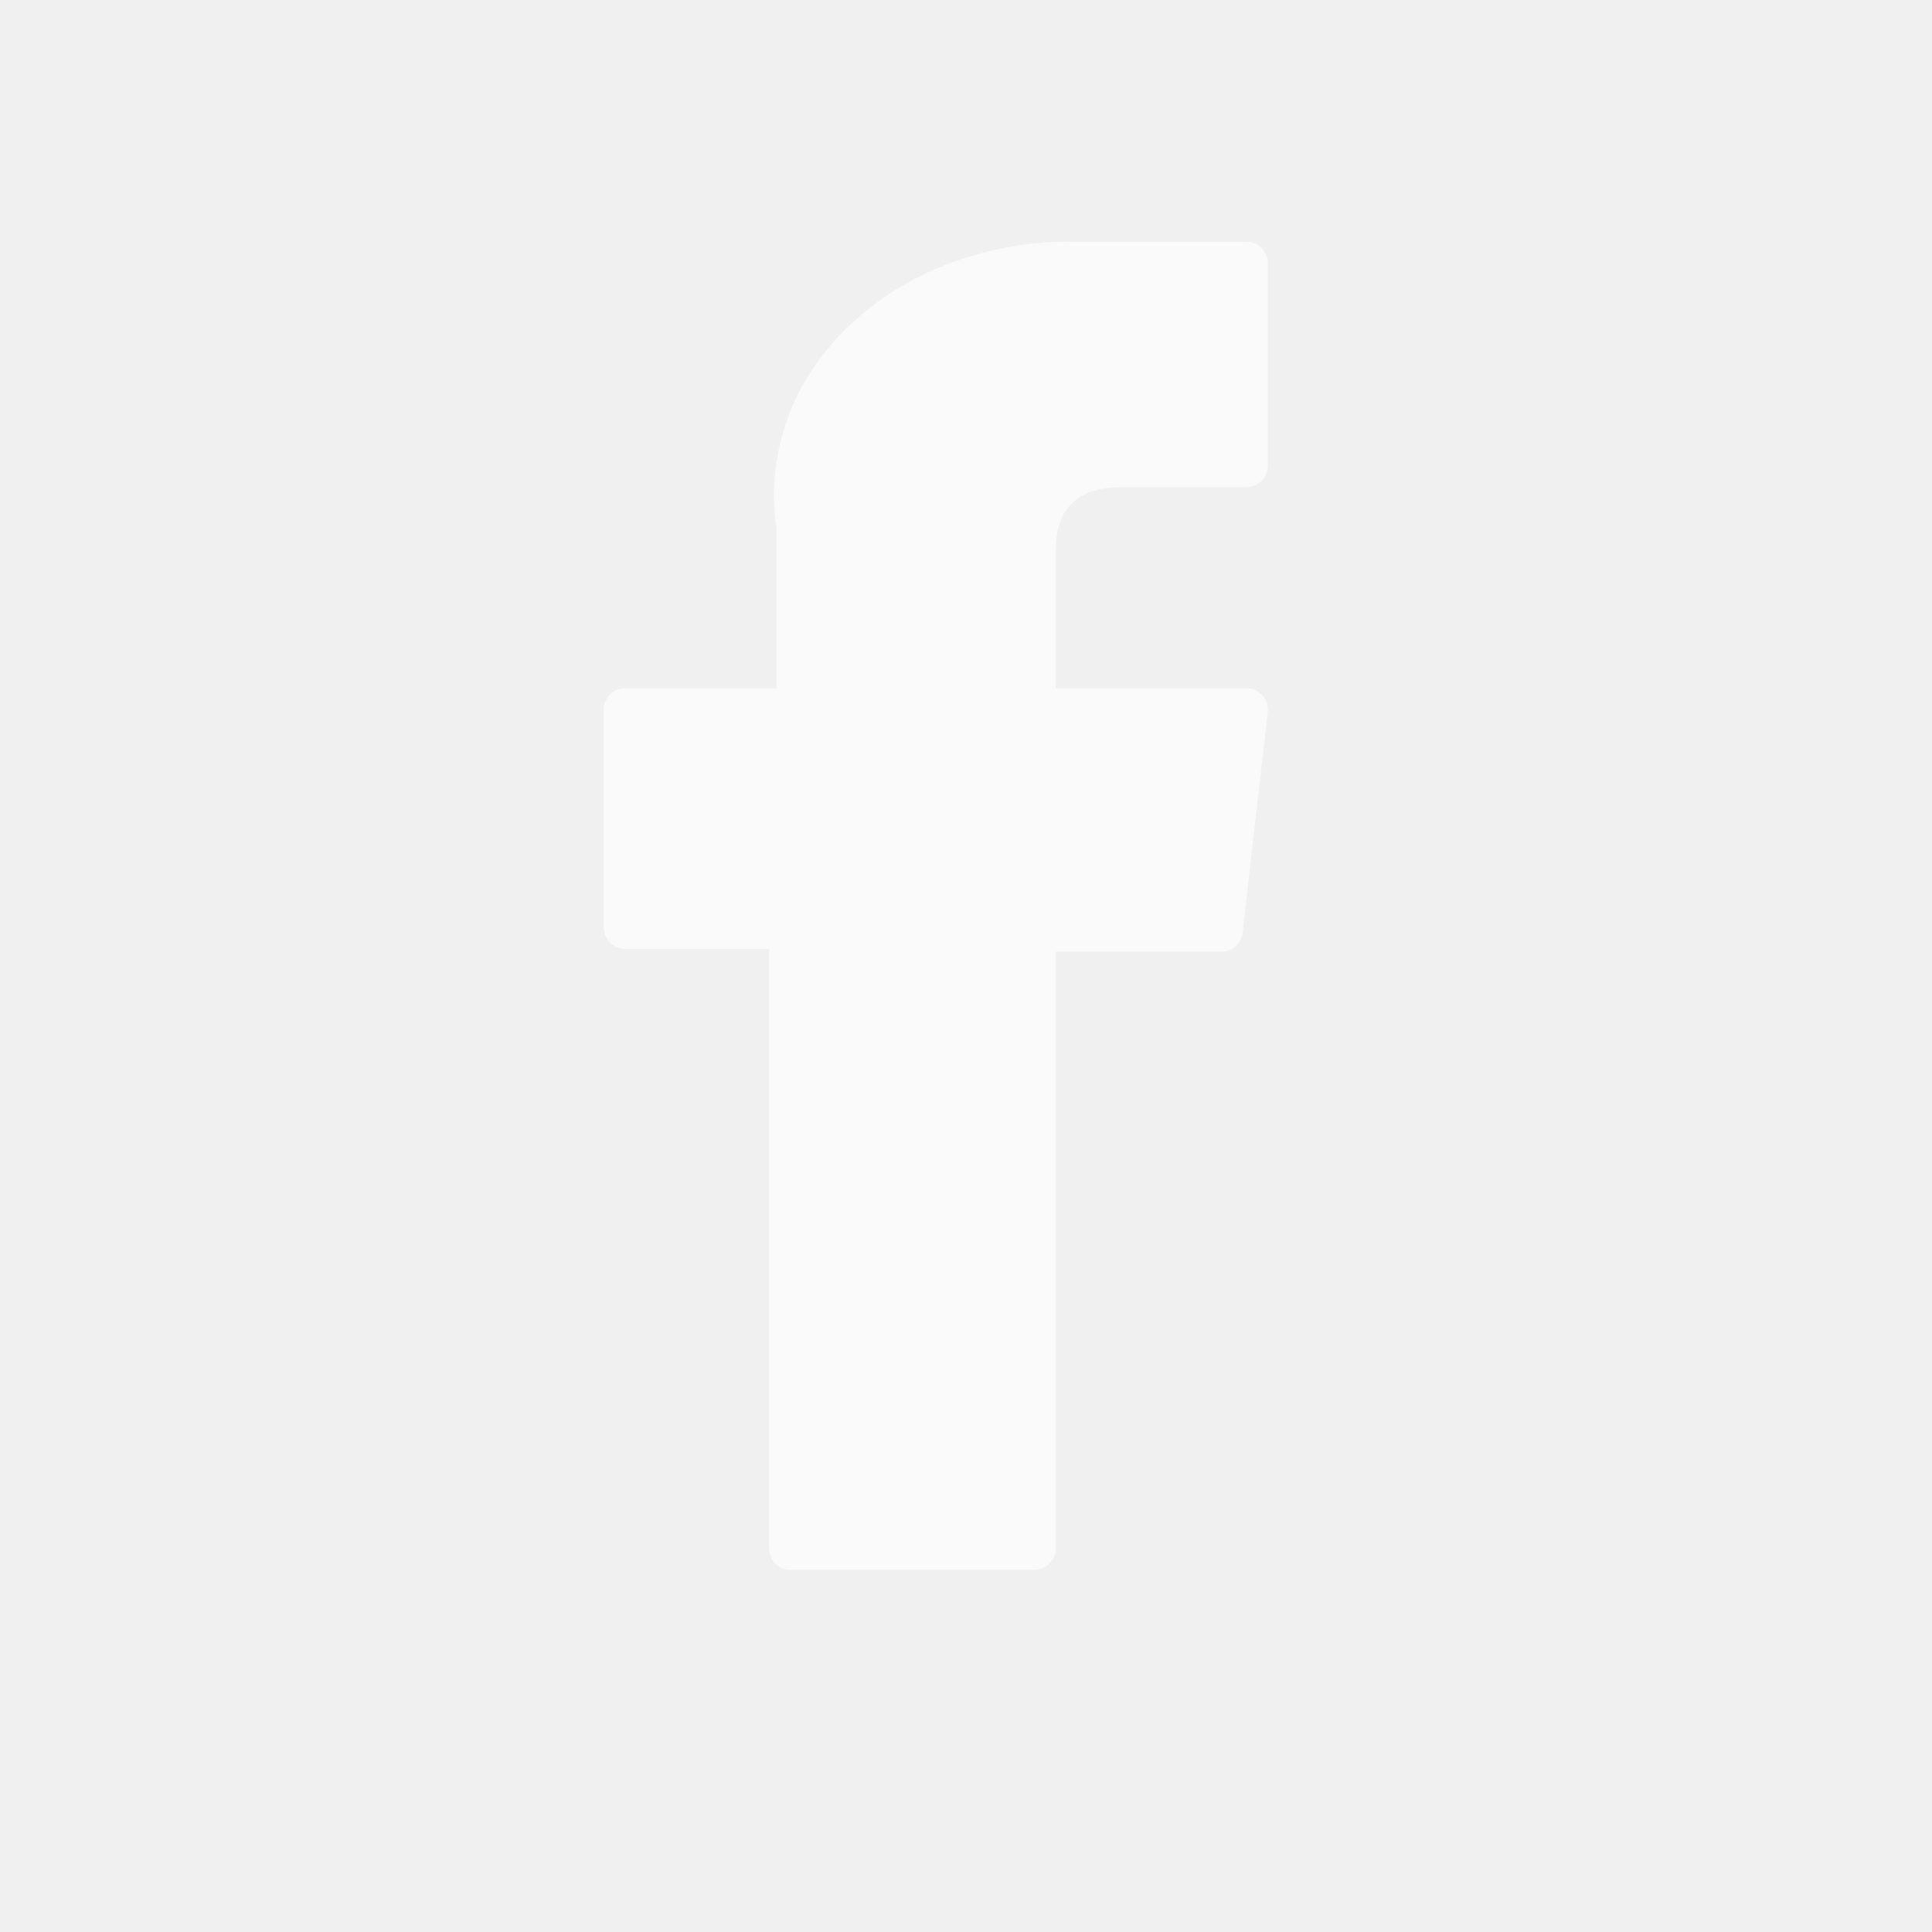
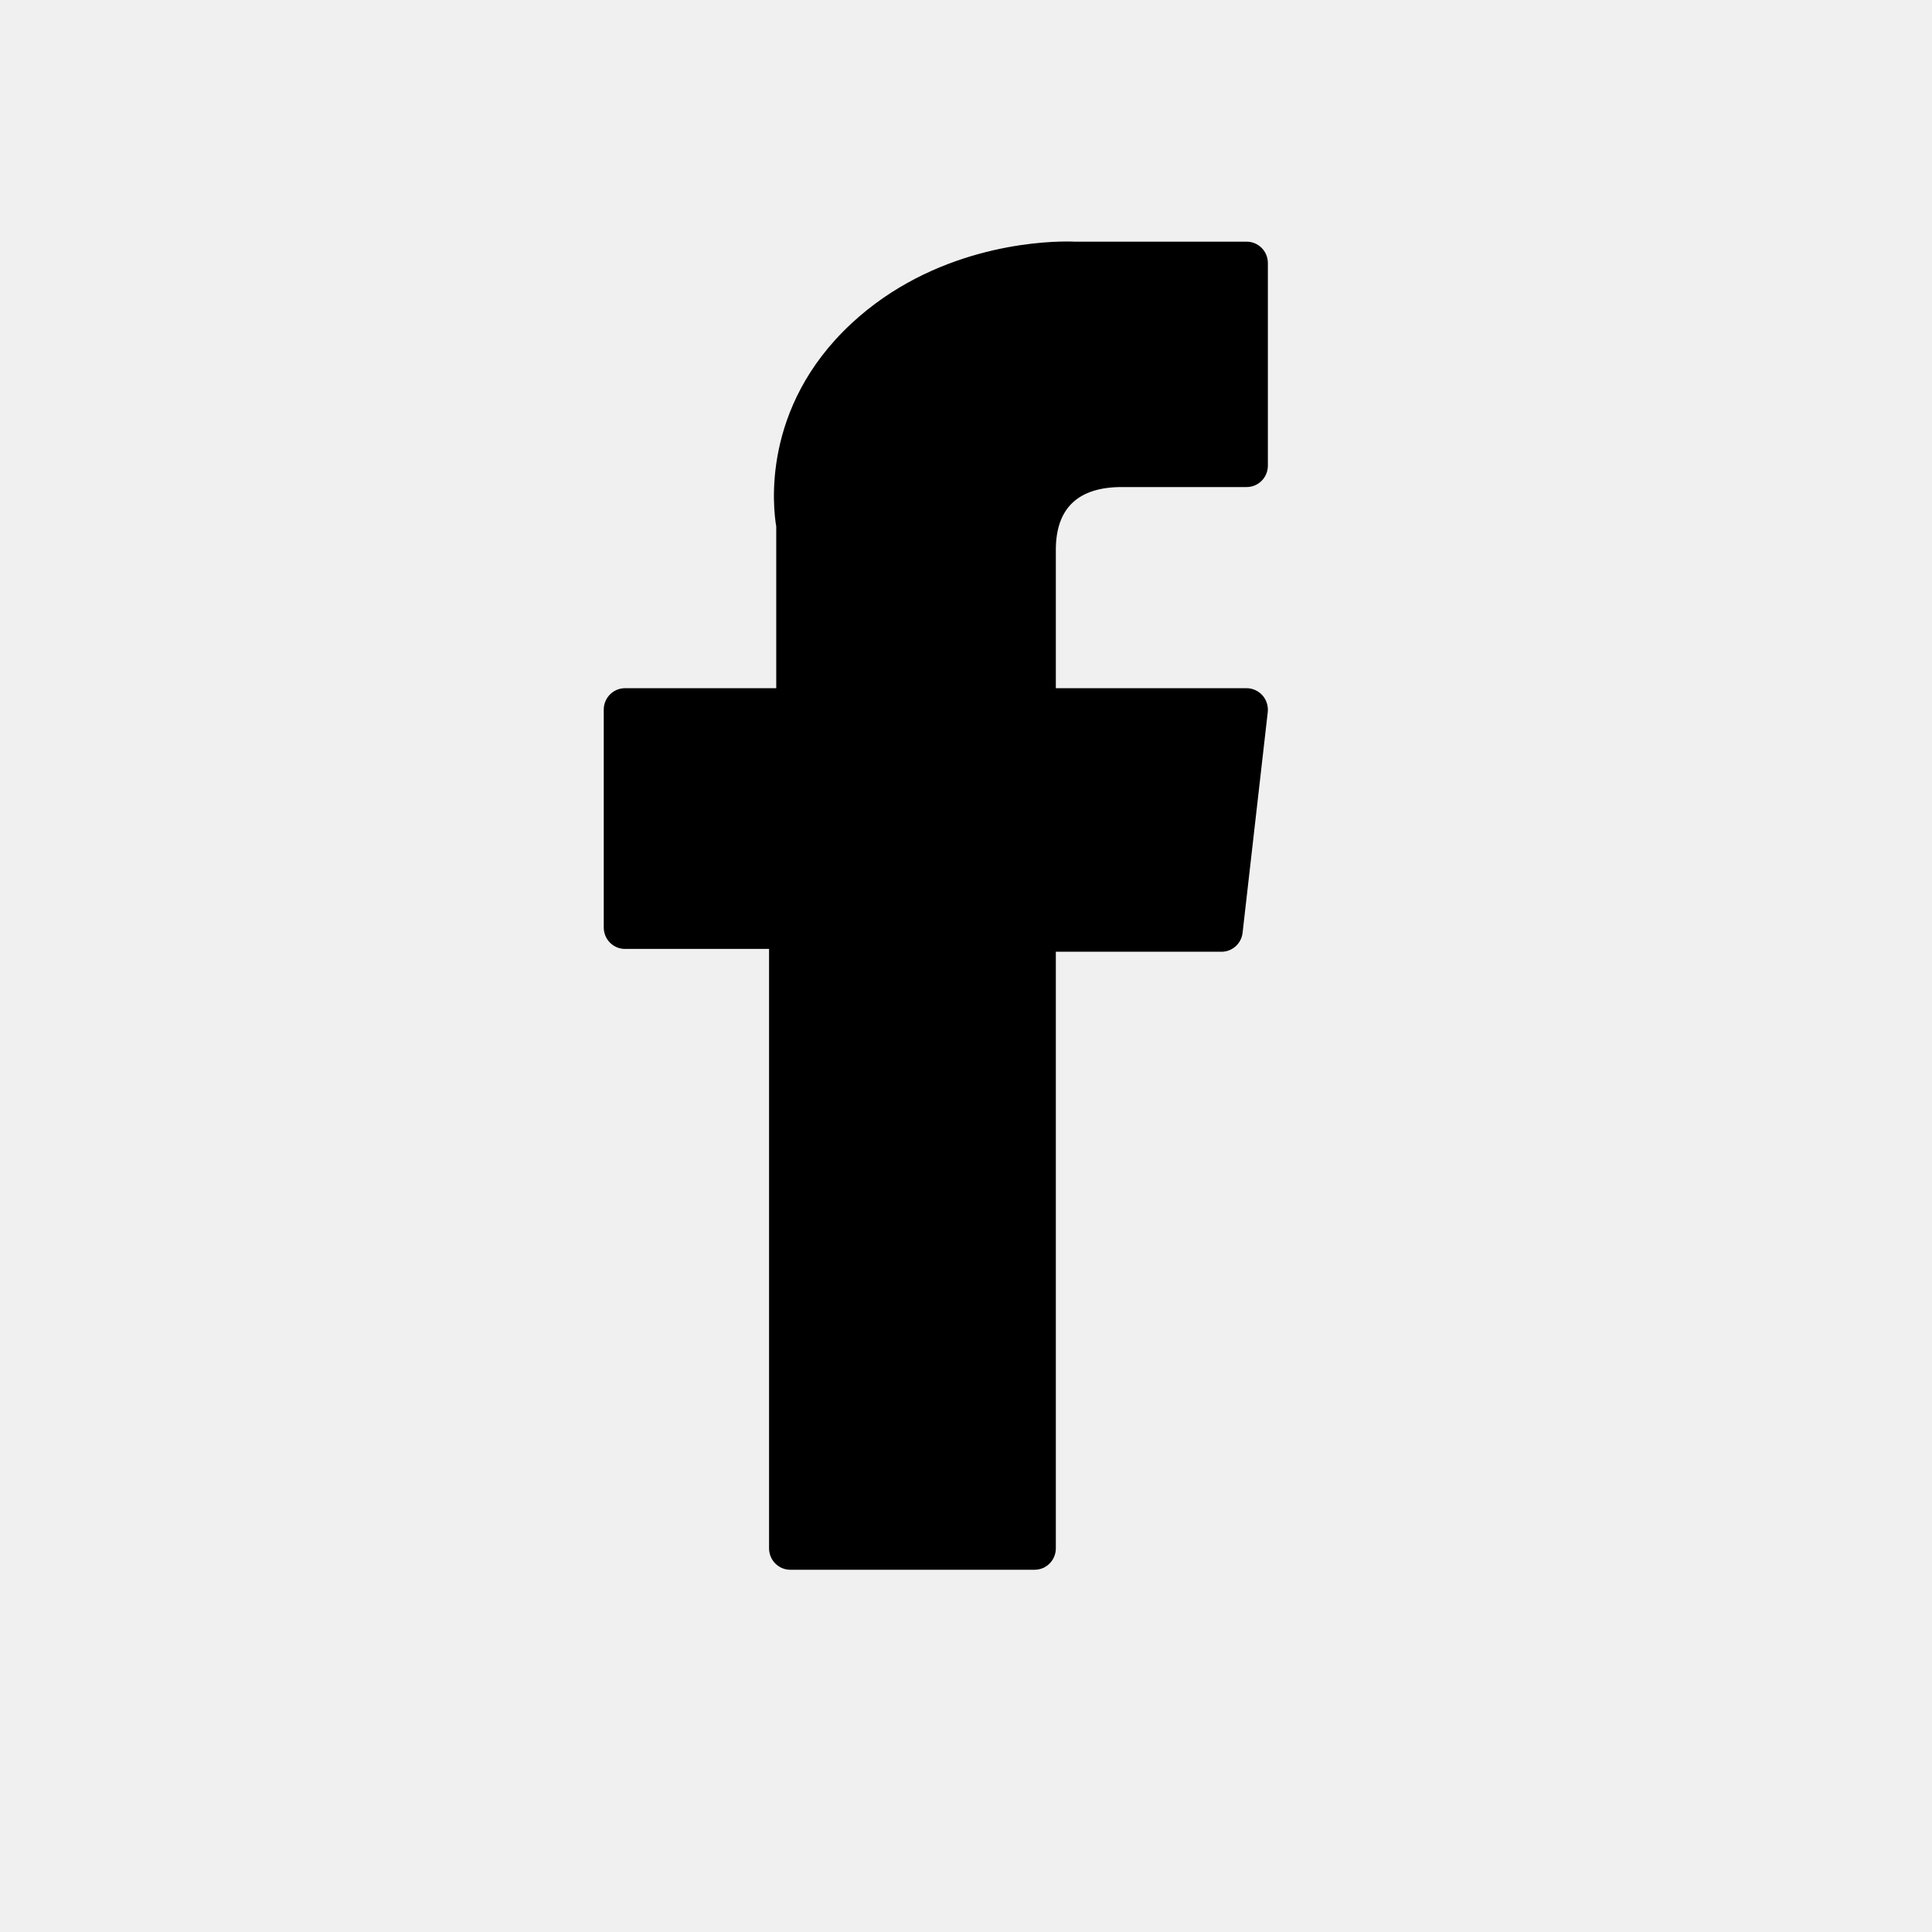
- <svg xmlns="http://www.w3.org/2000/svg" width="32" height="32" viewBox="0 0 32 32" fill="none">
-   <g opacity="0.64">
-     <path d="M10.351 15.717H12.738V25.645C12.738 25.841 12.895 26 13.089 26H17.137C17.331 26 17.488 25.841 17.488 25.645V15.764H20.232C20.41 15.764 20.561 15.629 20.581 15.45L20.998 11.795C21.009 11.694 20.977 11.593 20.911 11.518C20.844 11.443 20.749 11.399 20.649 11.399H17.488V9.108C17.488 8.417 17.856 8.067 18.582 8.067C18.686 8.067 20.649 8.067 20.649 8.067C20.843 8.067 21 7.908 21 7.712V4.357C21 4.161 20.843 4.003 20.649 4.003H17.801C17.781 4.002 17.736 4 17.67 4C17.176 4 15.458 4.098 14.101 5.359C12.598 6.757 12.807 8.43 12.857 8.72V11.399H10.351C10.157 11.399 10 11.558 10 11.754V15.362C10 15.558 10.157 15.717 10.351 15.717Z" fill="white" />
+ <svg xmlns="http://www.w3.org/2000/svg" viewBox="0 0 32 32">
+   <g>
+     <path d="M10.351 15.717H12.738V25.645C12.738 25.841 12.895 26 13.089 26H17.137C17.331 26 17.488 25.841 17.488 25.645V15.764H20.232C20.41 15.764 20.561 15.629 20.581 15.45L20.998 11.795C21.009 11.694 20.977 11.593 20.911 11.518C20.844 11.443 20.749 11.399 20.649 11.399H17.488V9.108C17.488 8.417 17.856 8.067 18.582 8.067C18.686 8.067 20.649 8.067 20.649 8.067C20.843 8.067 21 7.908 21 7.712V4.357C21 4.161 20.843 4.003 20.649 4.003H17.801C17.781 4.002 17.736 4 17.67 4C17.176 4 15.458 4.098 14.101 5.359C12.598 6.757 12.807 8.43 12.857 8.72V11.399H10.351C10.157 11.399 10 11.558 10 11.754V15.362C10 15.558 10.157 15.717 10.351 15.717Z" />
  </g>
</svg>
